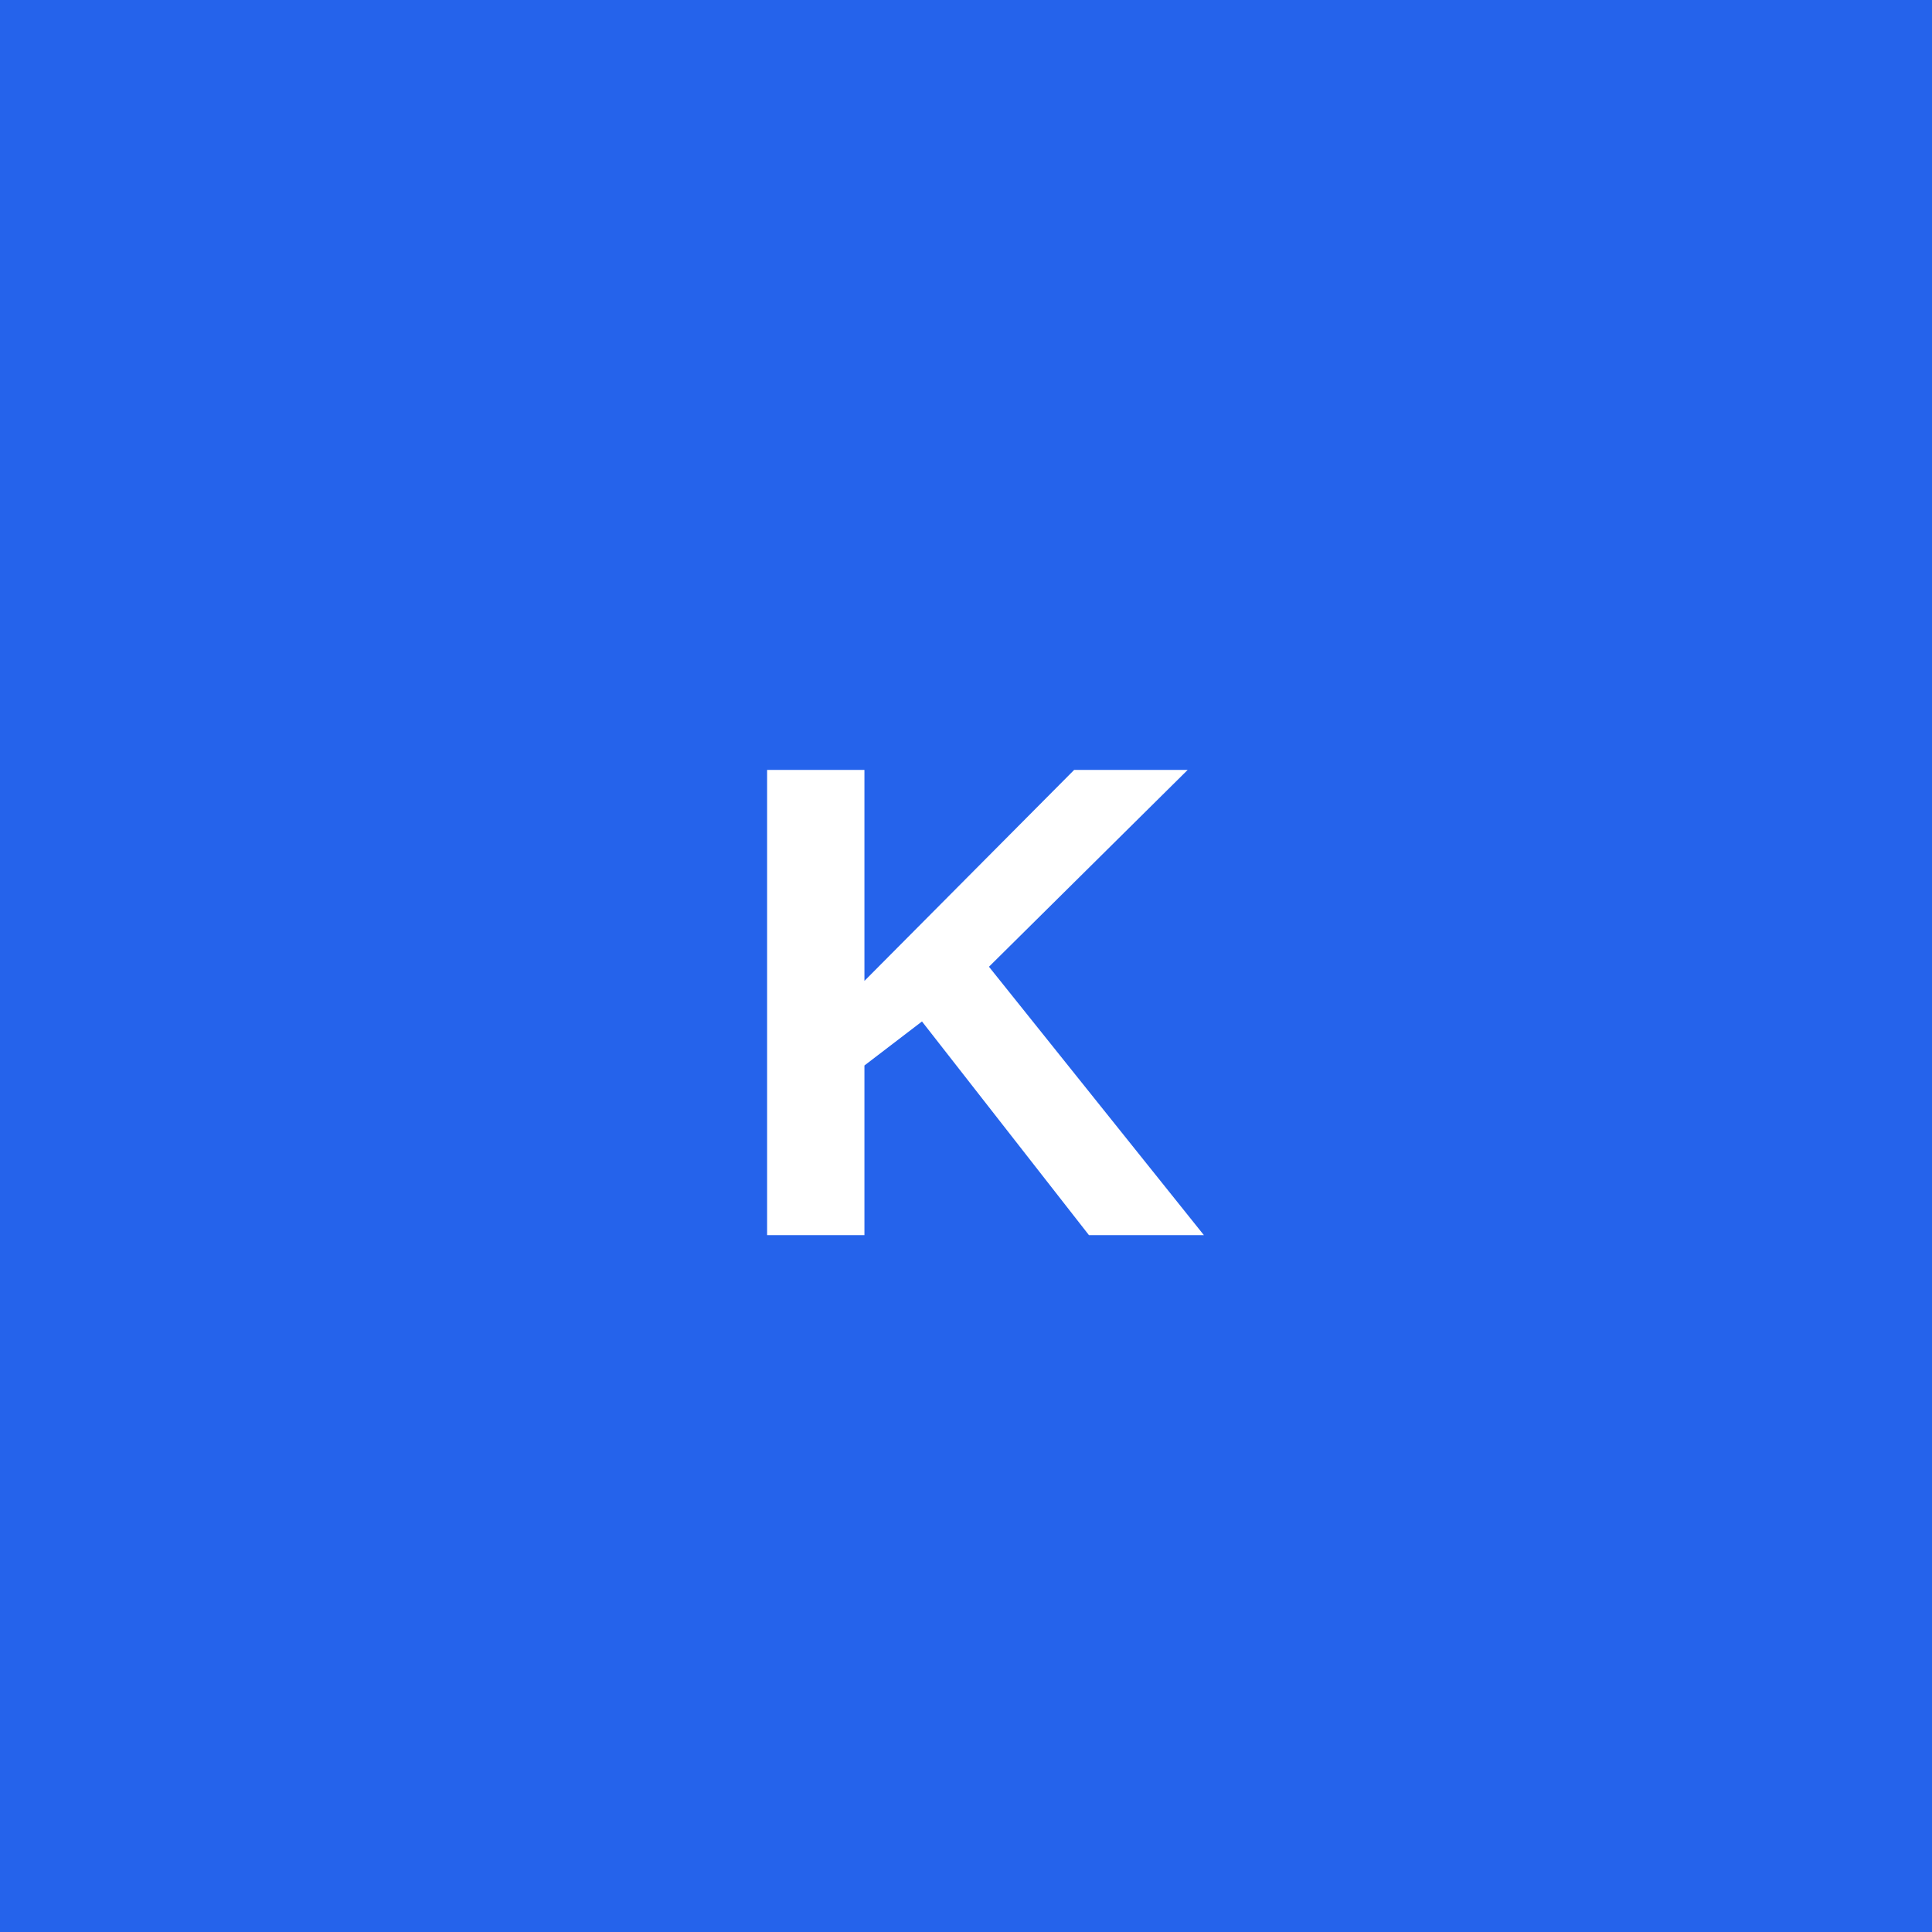
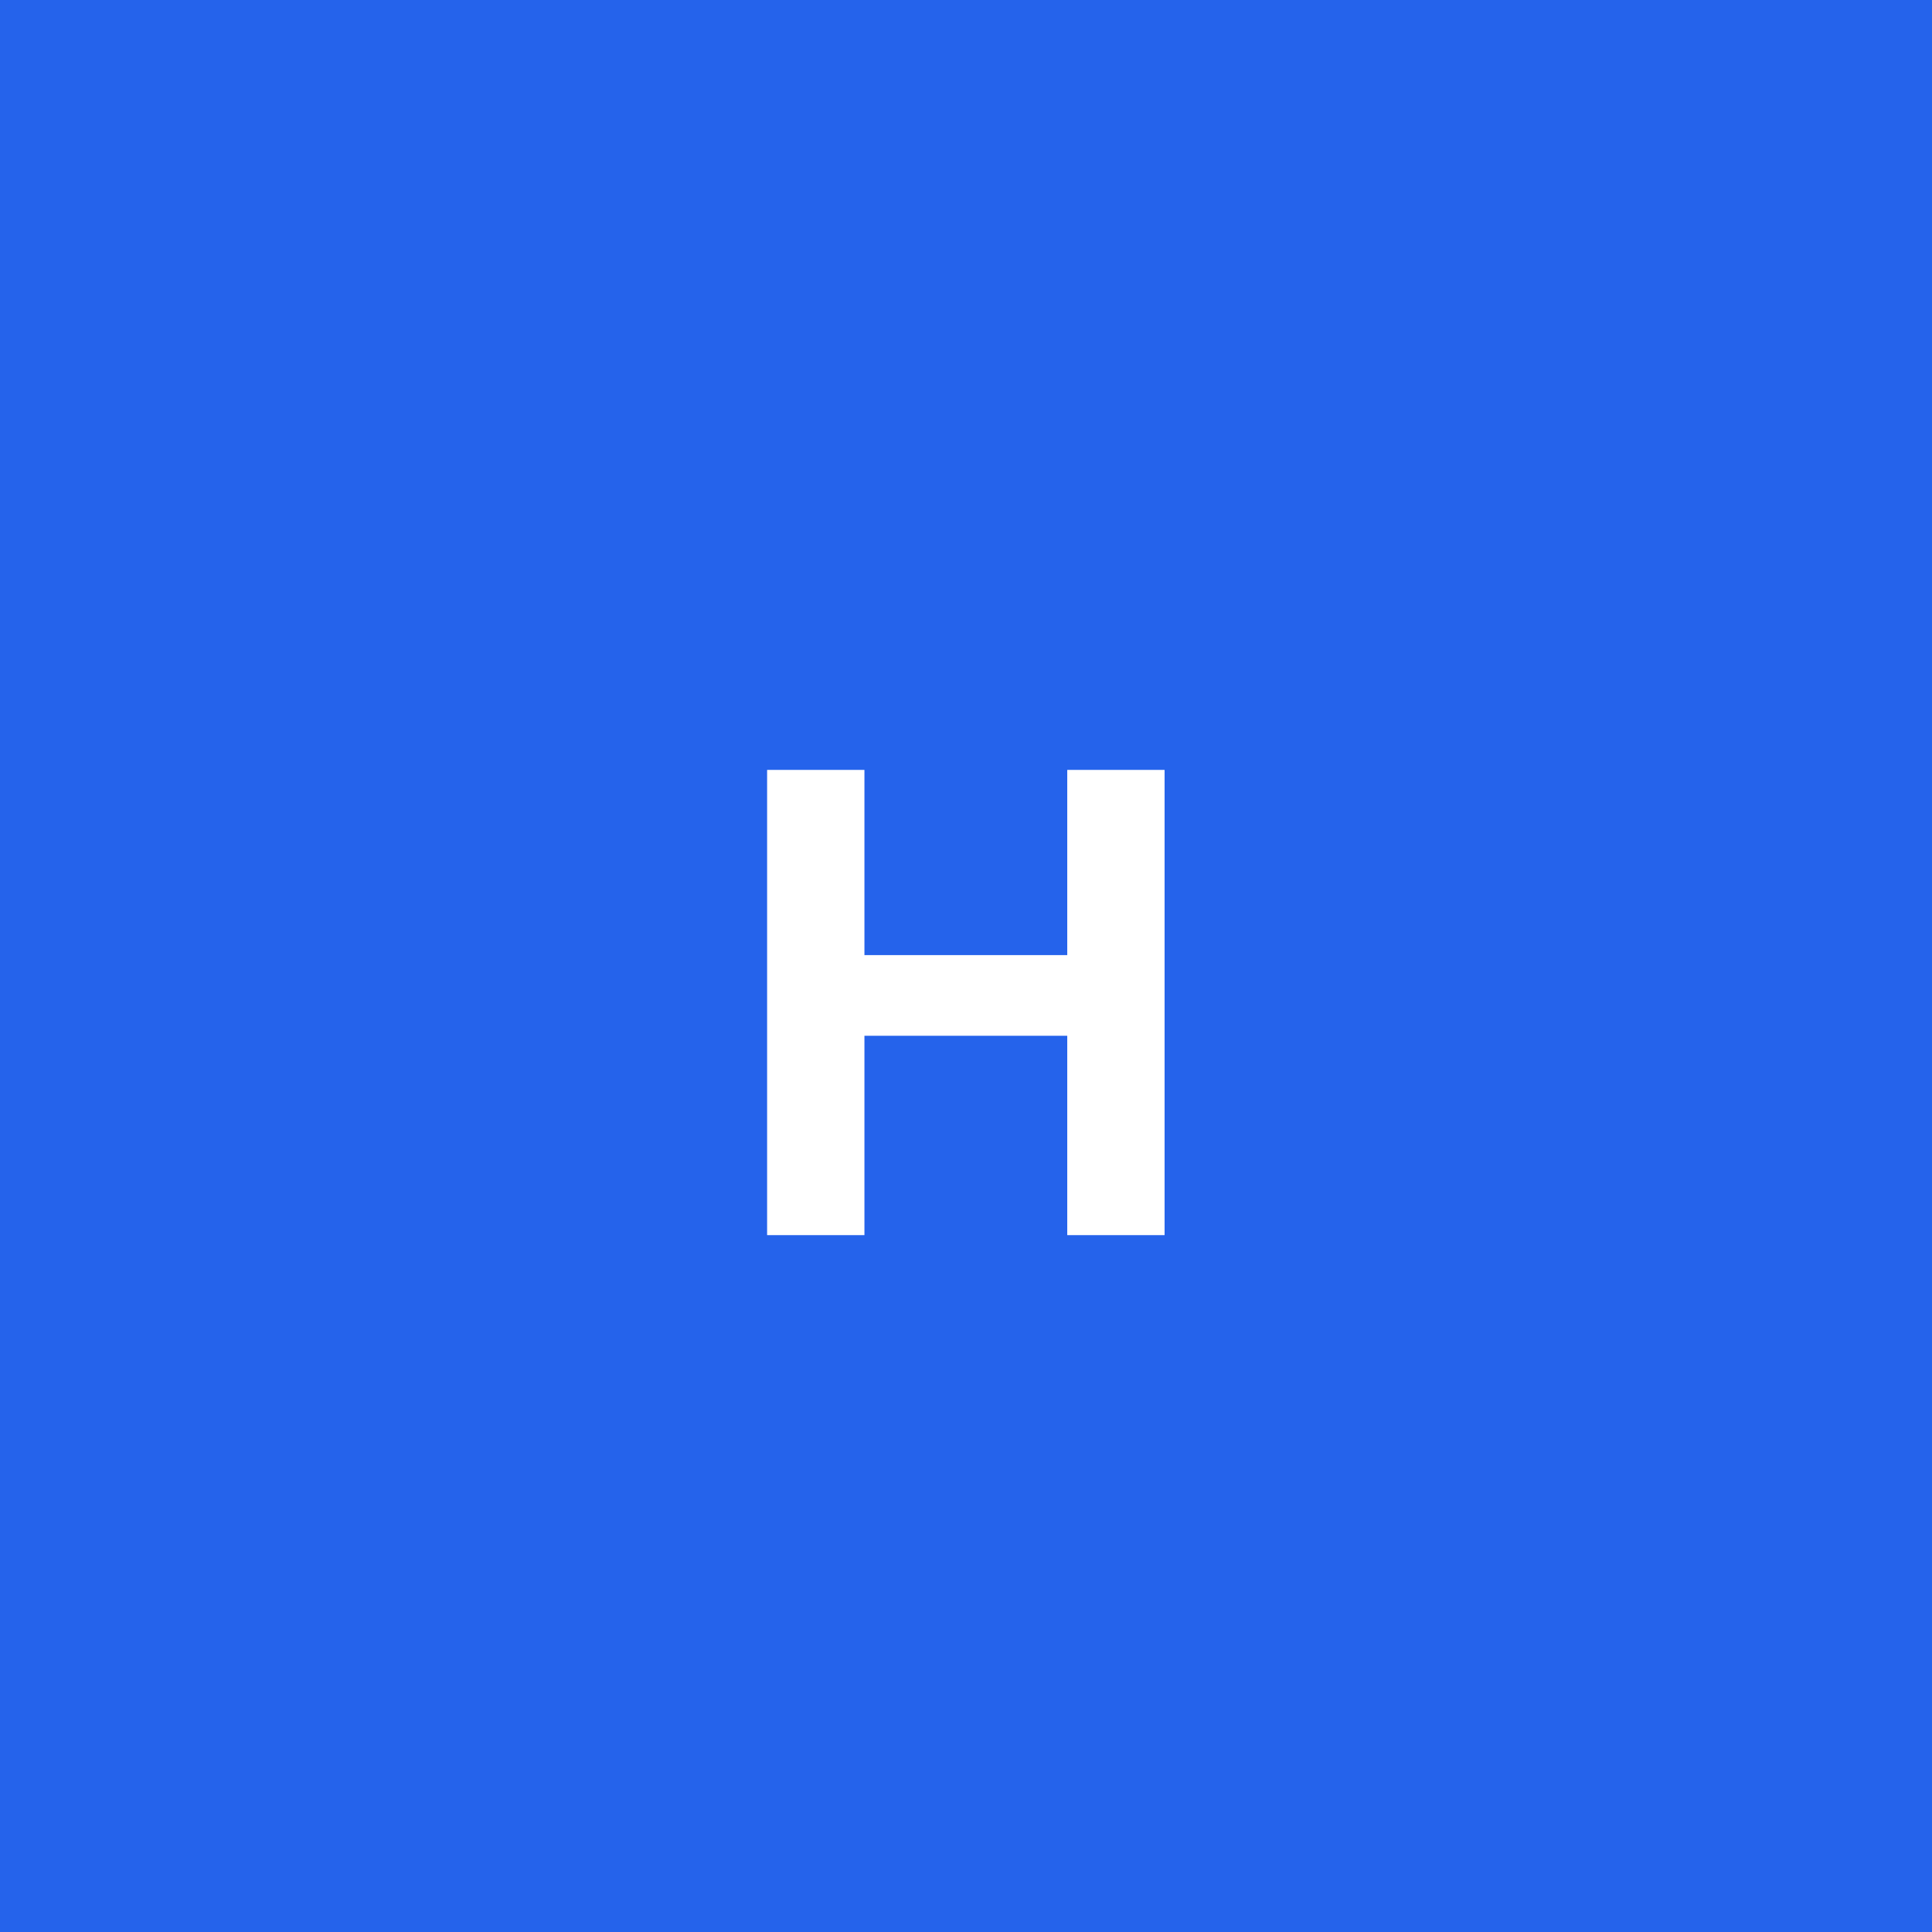
<svg xmlns="http://www.w3.org/2000/svg" width="192" height="192" viewBox="0 0 192 192">
  <rect width="192" height="192" fill="#2563eb" />
-   <text x="50%" y="54%" dominant-baseline="middle" text-anchor="middle" fill="white" font-family="Arial, sans-serif" font-weight="bold" font-size="67.2">K</text>
+   <text x="50%" y="54%" dominant-baseline="middle" text-anchor="middle" fill="white" font-family="Arial, sans-serif" font-weight="bold" font-size="67.2">H</text>
</svg>
